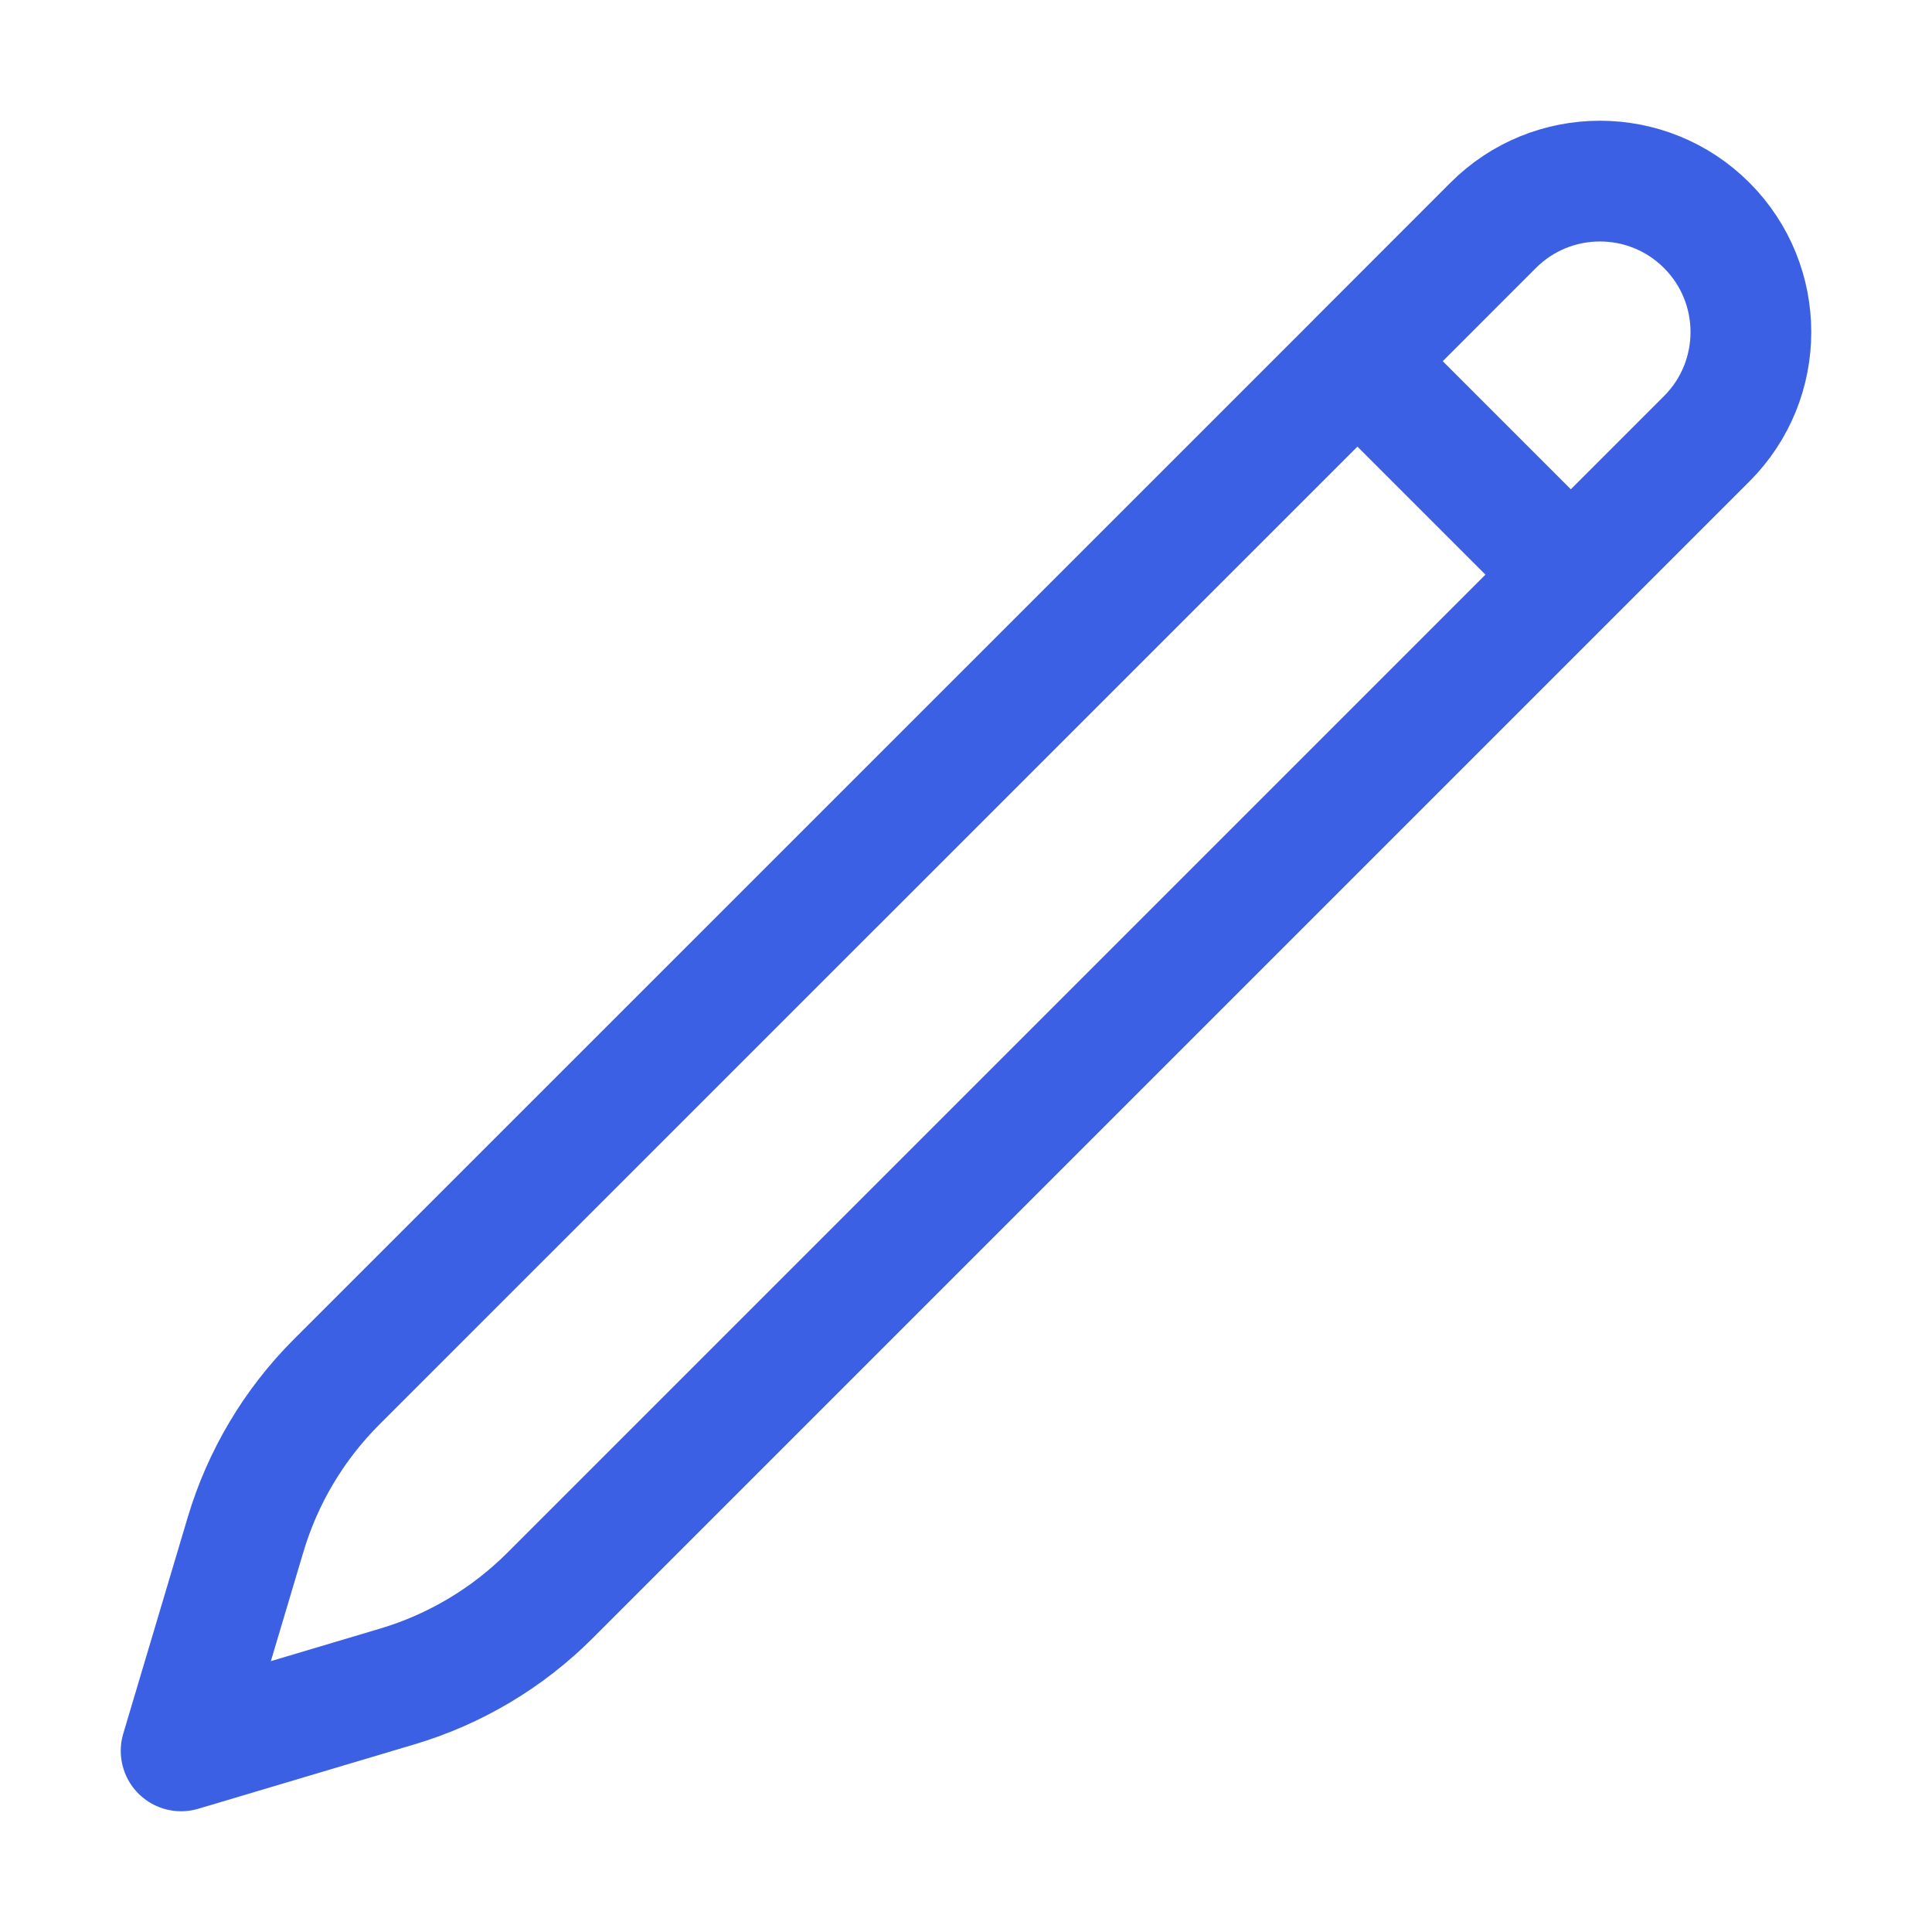
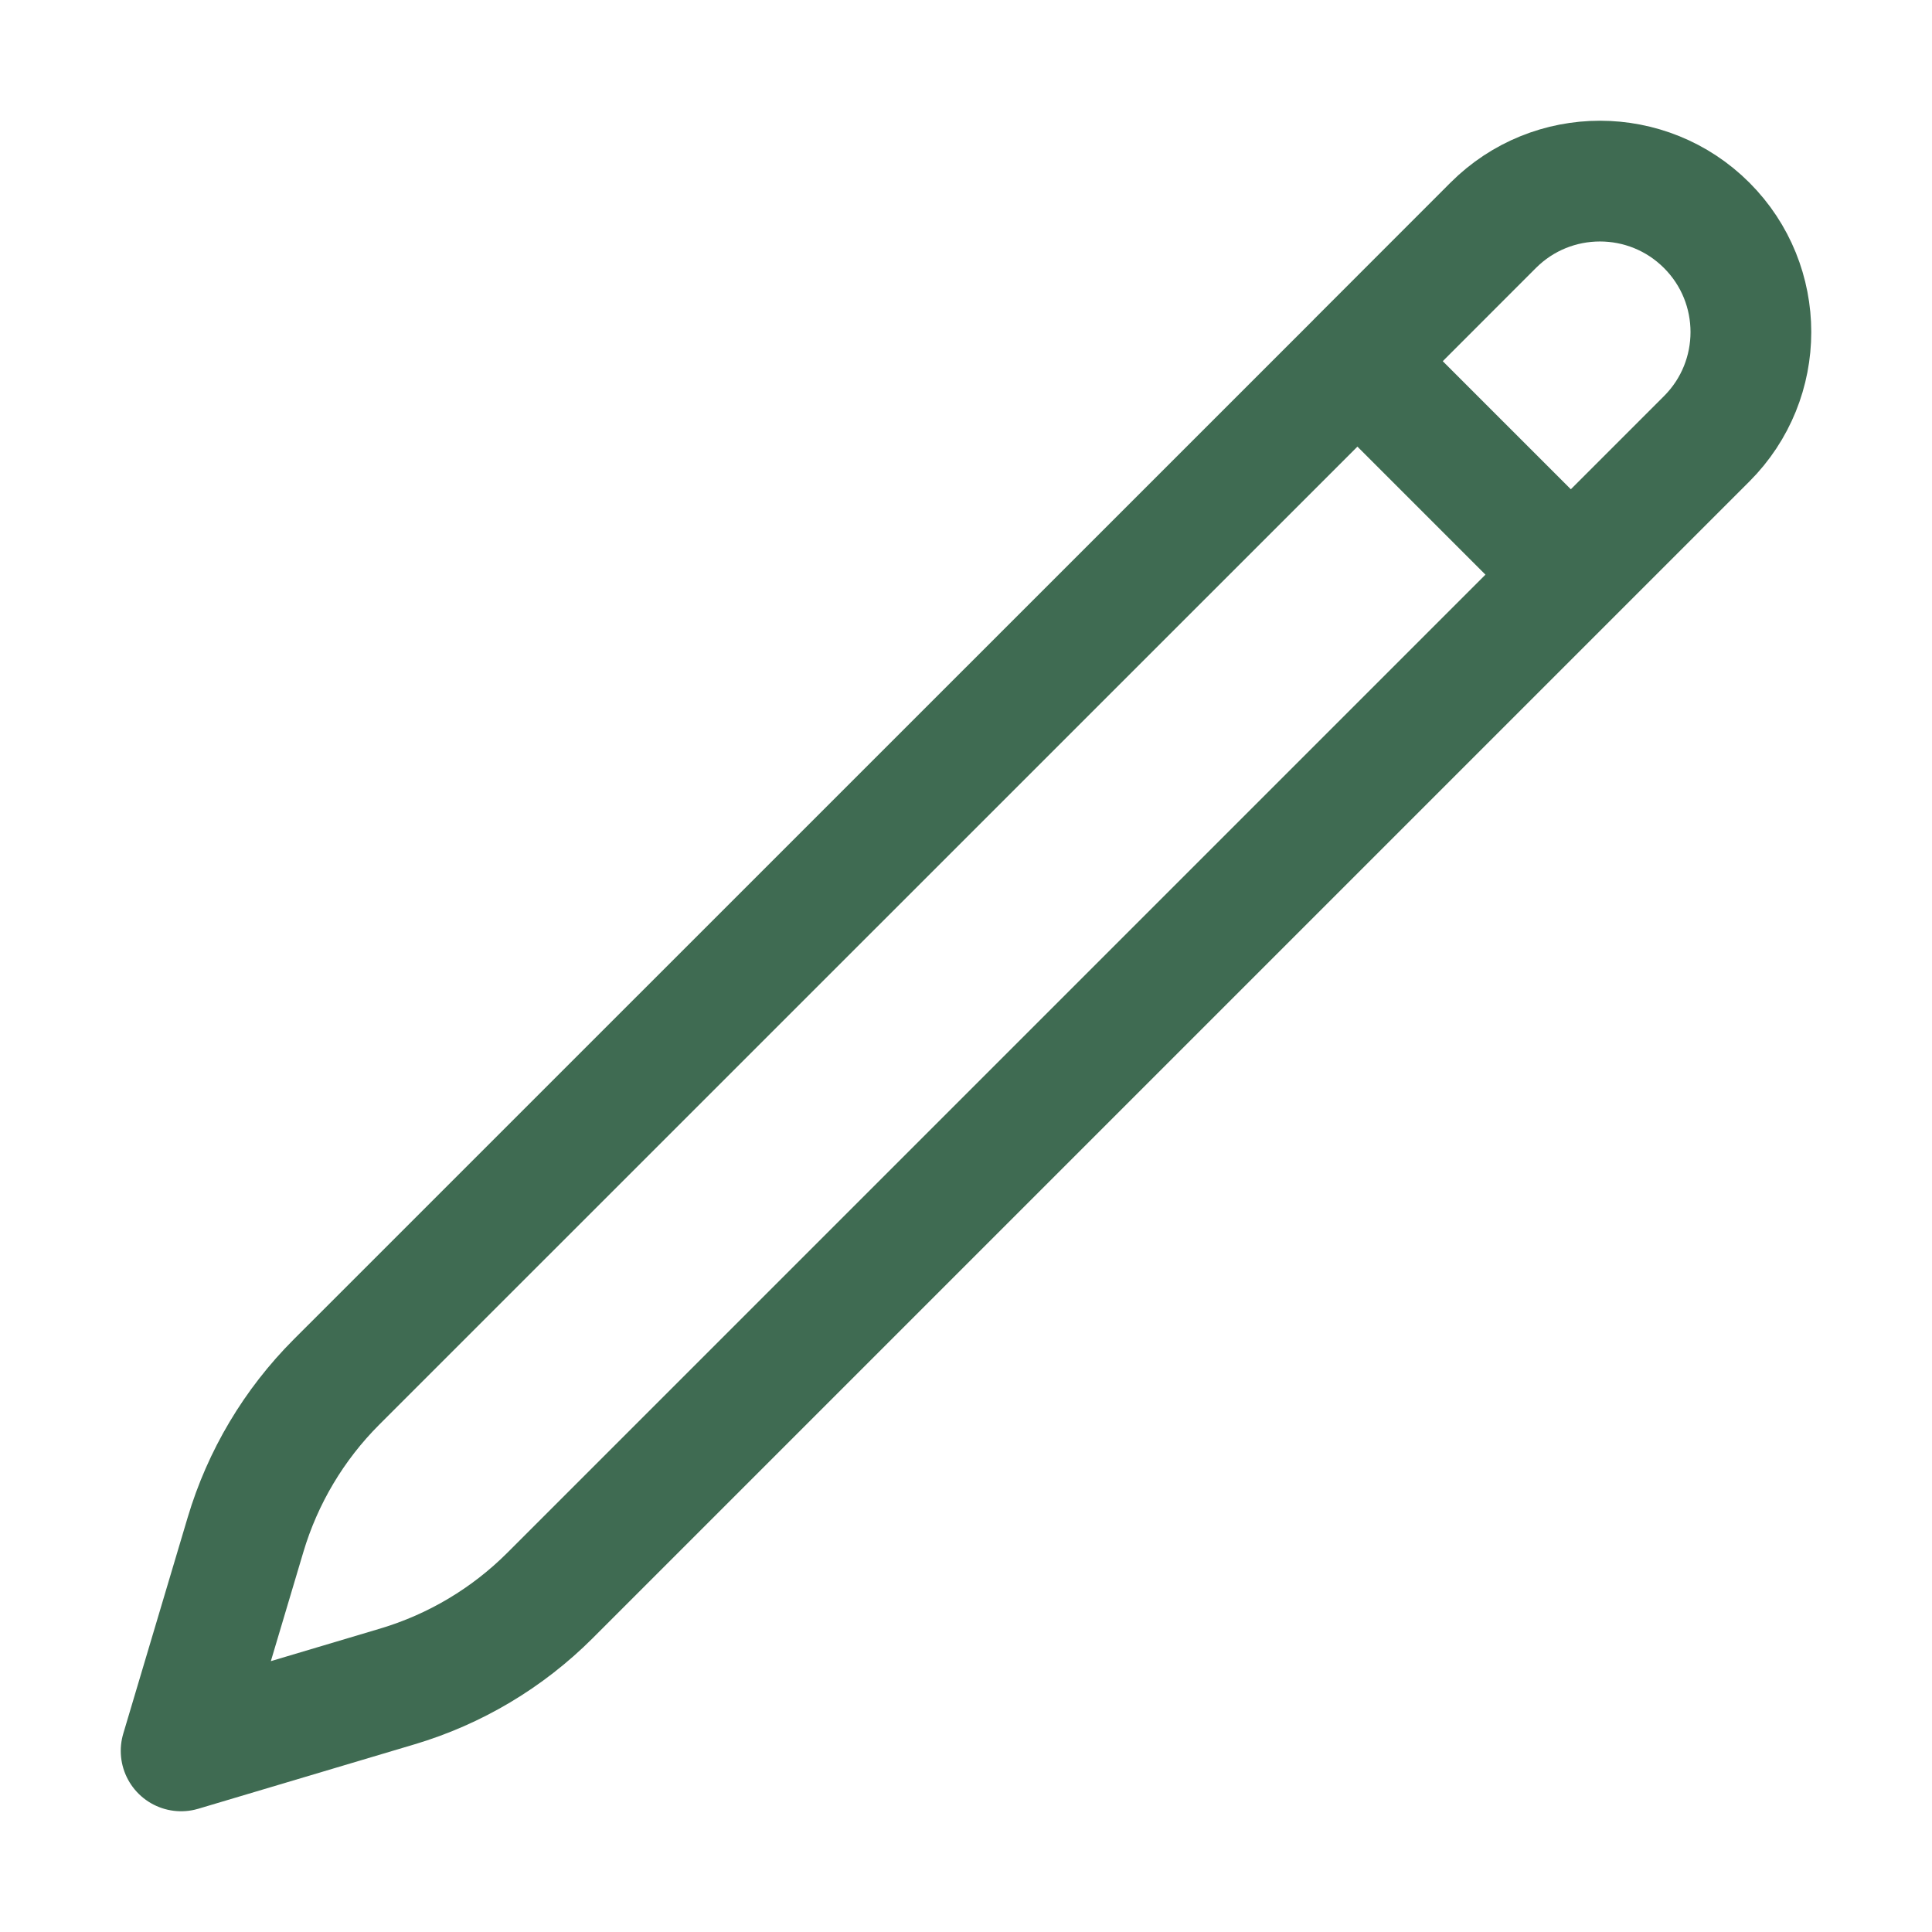
- <svg xmlns="http://www.w3.org/2000/svg" fill="none" viewBox="0 0 24 24" stroke-width="1.5" stroke="#3b60e4" class="size-6">
+ <svg xmlns="http://www.w3.org/2000/svg" fill="none" viewBox="0 0 24 24" stroke-width="1.5" stroke="#3f6b52" class="size-6">
  <path stroke-linecap="round" stroke-linejoin="round" d="m16.862 4.487 1.687-1.688a1.875 1.875 0 1 1 2.652 2.652L6.832 19.82a4.5 4.5 0 0 1-1.897 1.13l-2.685.8.8-2.685a4.5 4.5 0 0 1 1.13-1.897L16.863 4.487Zm0 0L19.5 7.125" />
</svg>
